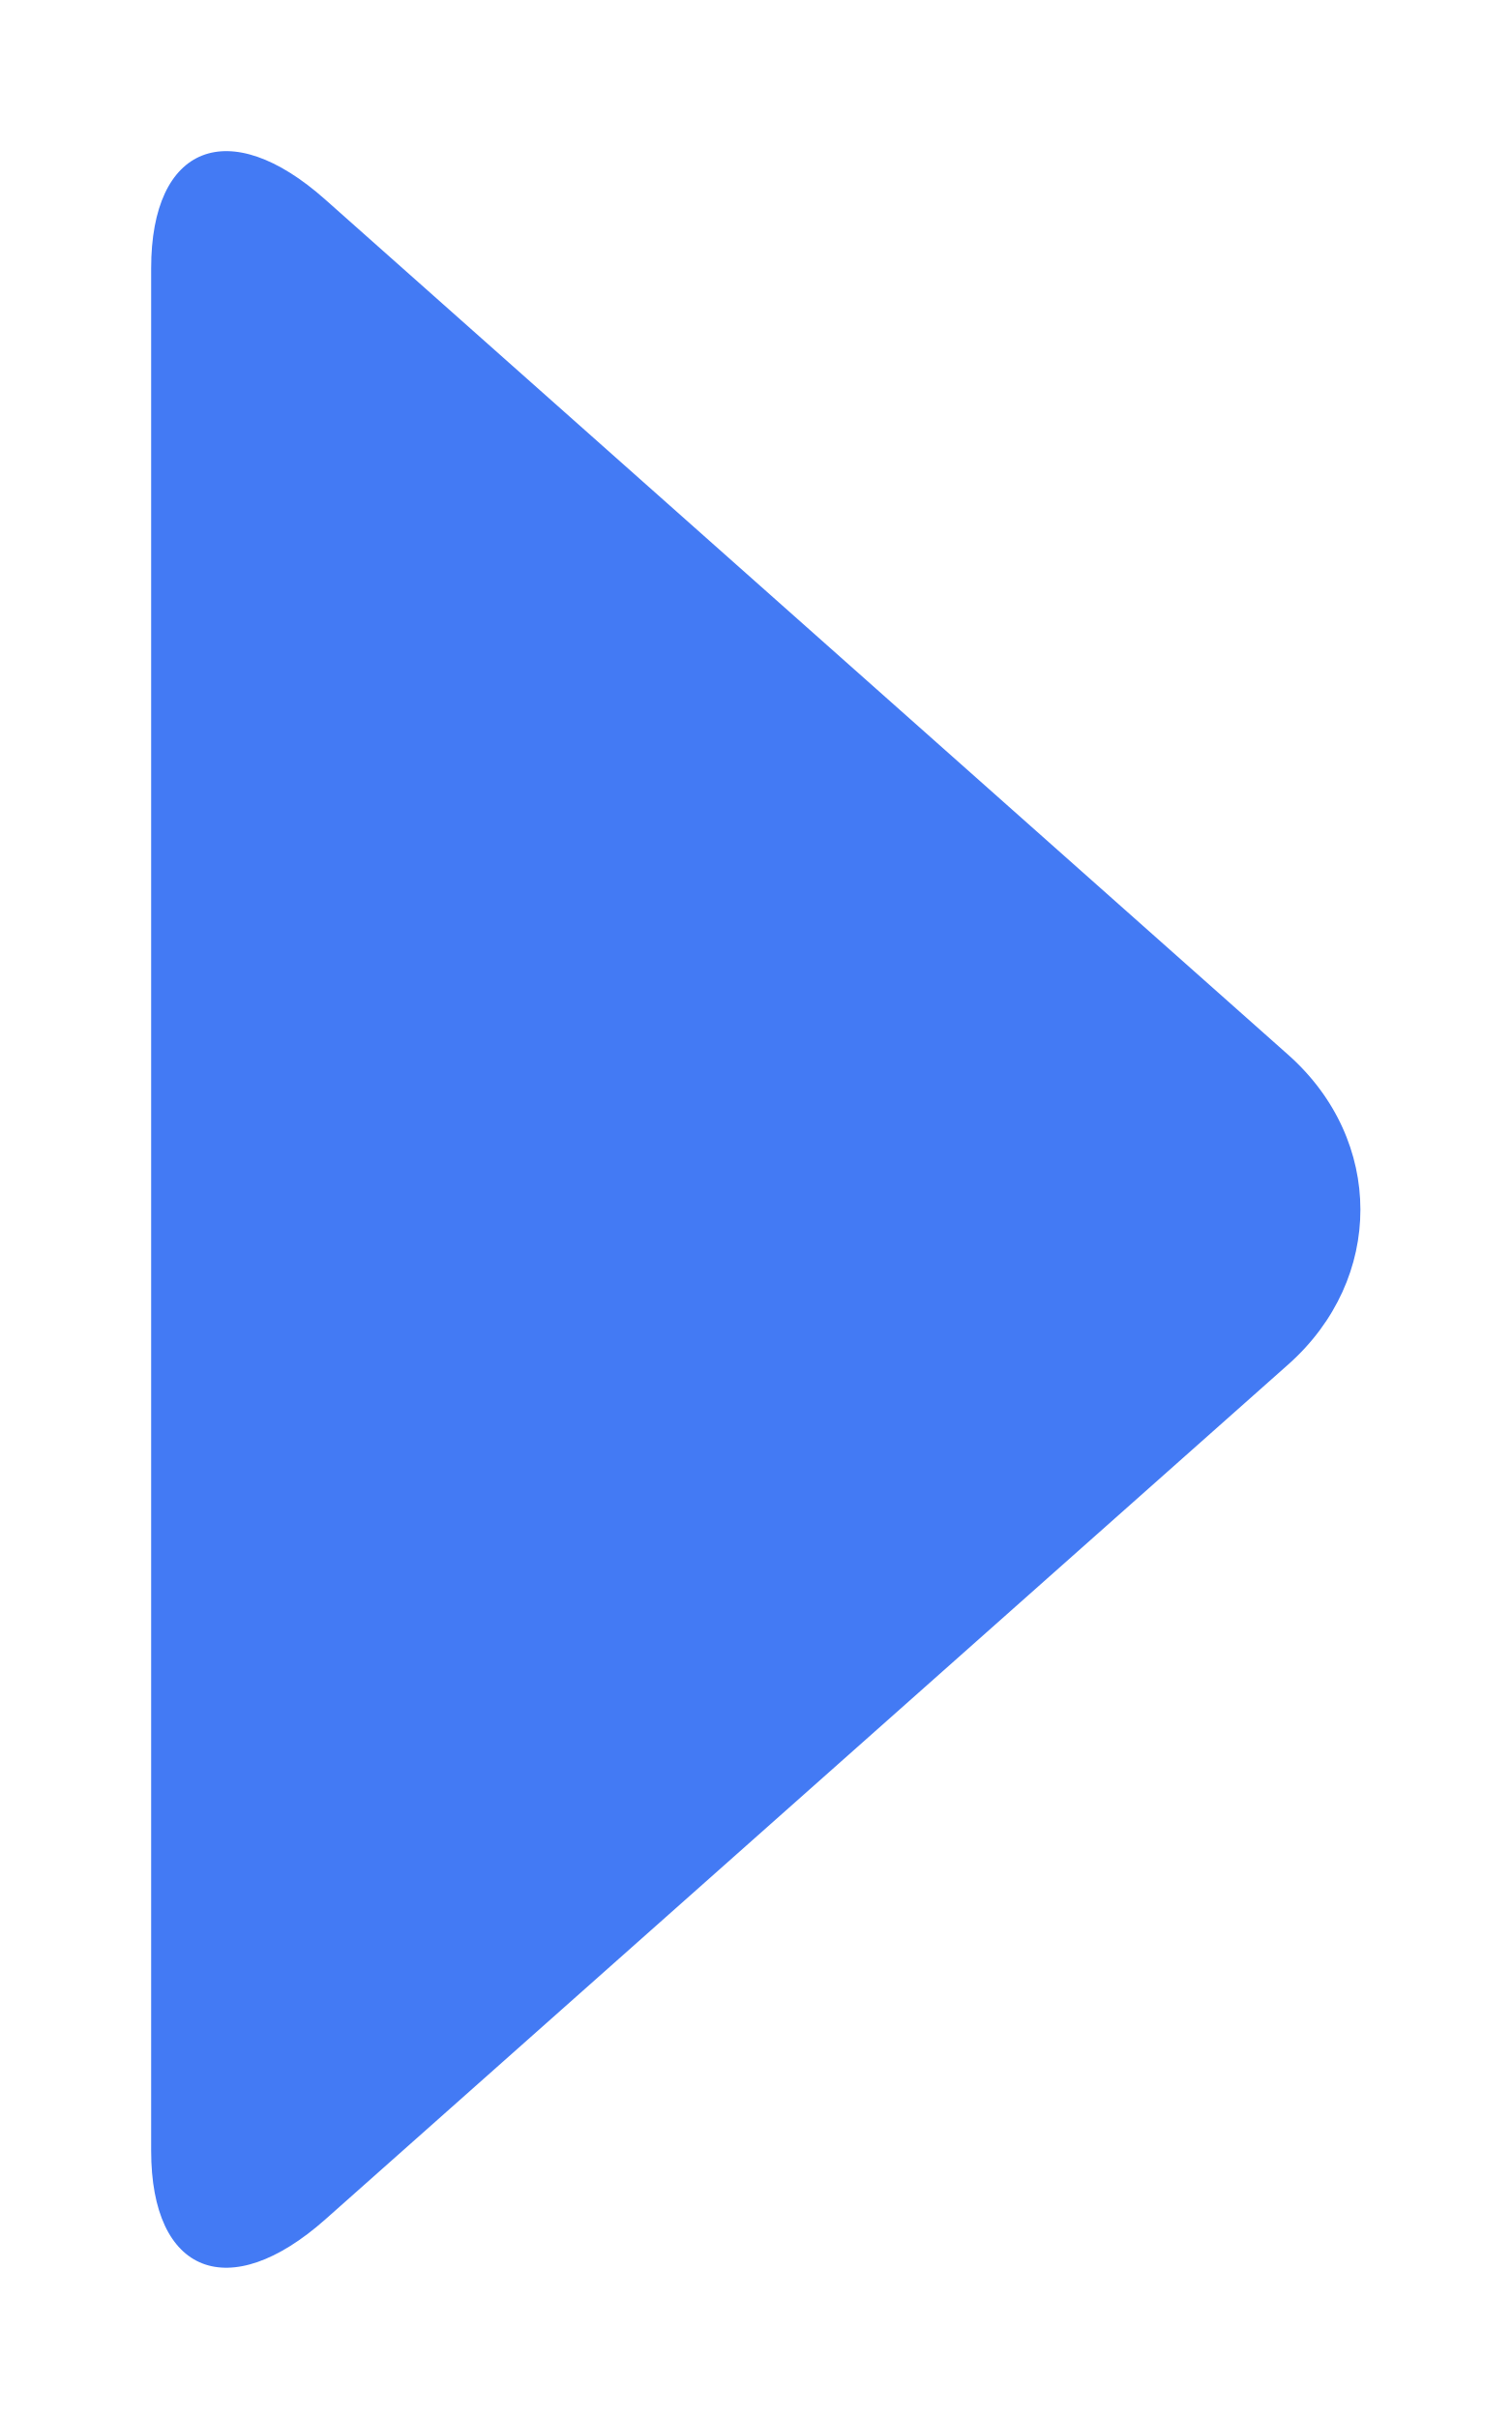
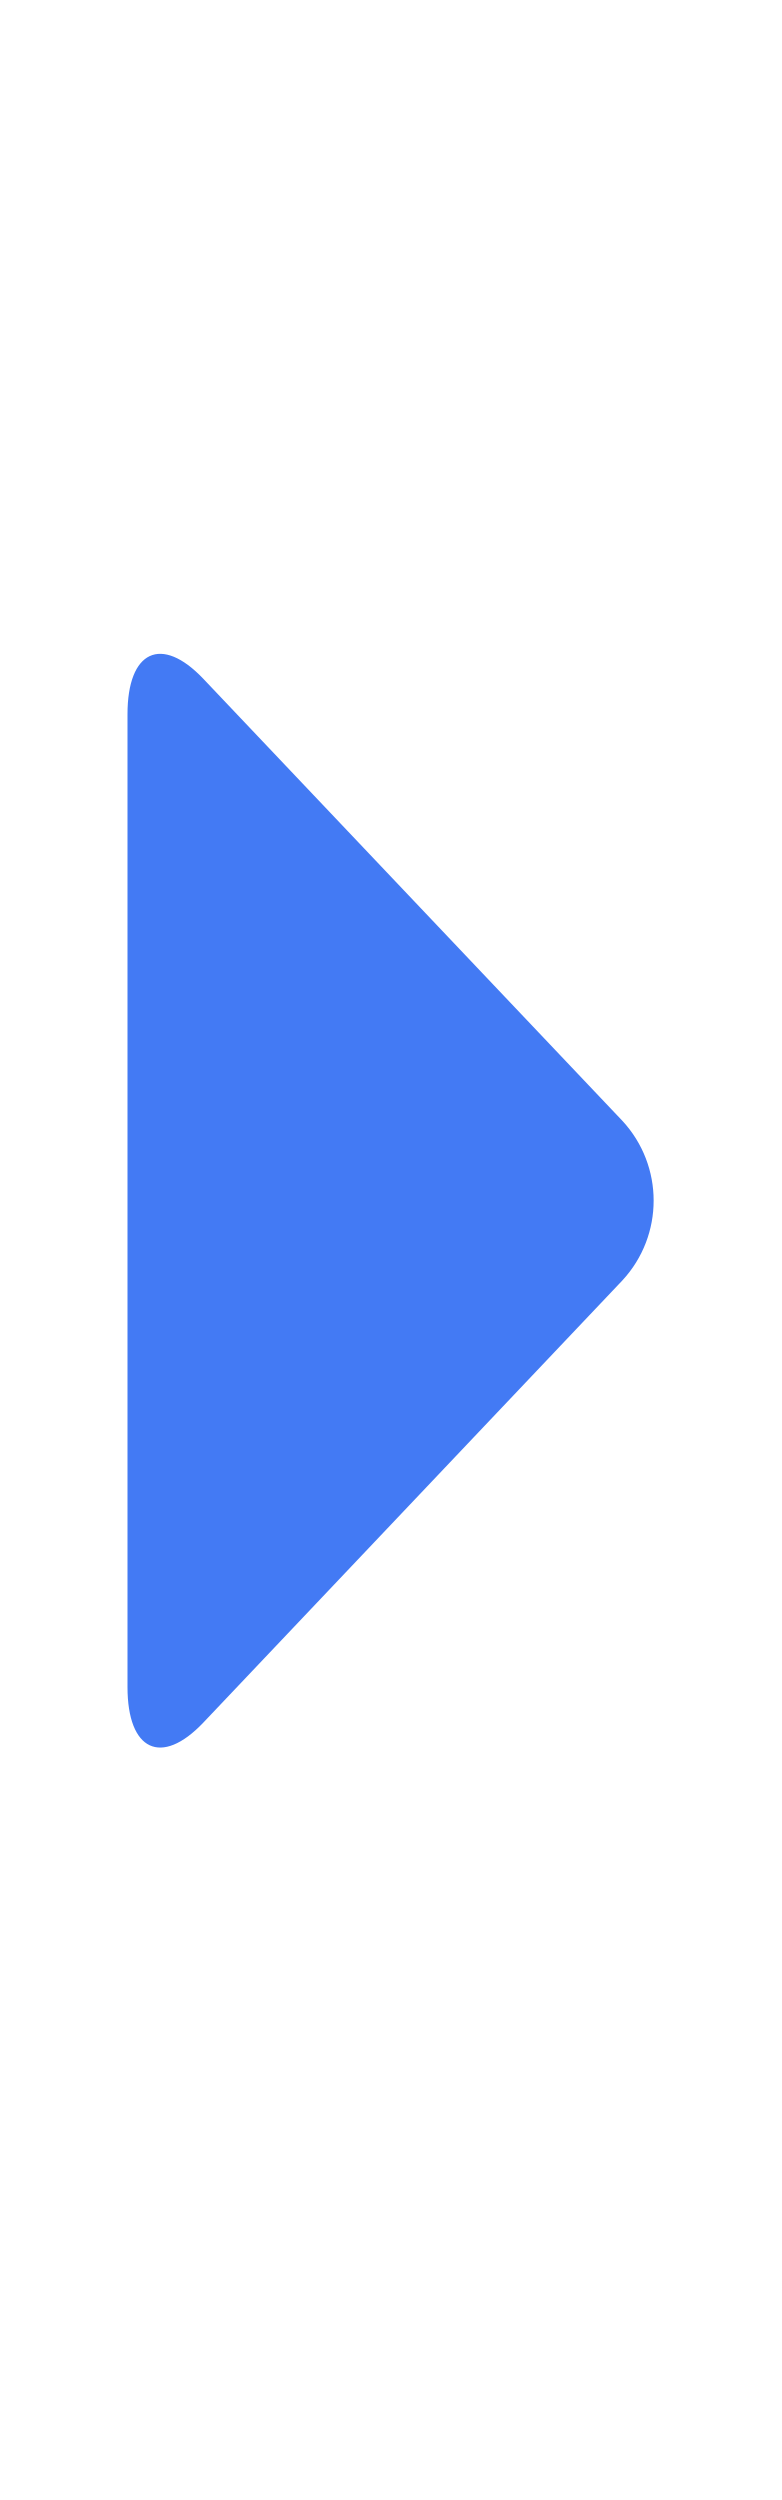
- <svg width="5px" height="8px" viewBox="0 0 5 8">
-   <g id="Page-1" stroke="none" stroke-width="1" fill="none" fill-rule="evenodd">
-     <path d="M3.011,5.762 L5.84,2.576 C6.123,2.258 6.021,2 5.613,2 L-0.613,2 C-1.021,2 -1.122,2.258 -0.84,2.576 L1.988,5.762 C2.271,6.08 2.729,6.079 3.011,5.762 L3.011,5.762 Z" id="arrow" fill="#437AF4" transform="translate(2.5, 4) rotate(270) translate(-2.5, -4) " />
-   </g>
+ <svg xmlns="http://www.w3.org/2000/svg" width="5" height="16" viewBox="0 0 5 16">
+   <path d="M3.983 7.173L1.301 4.344c-.268-.282-.485-.18-.485.227v6.226c0 .408.217.51.485.228l2.682-2.83a.752.752 0 0 0 0-1.022z" fill="#437AF4" fill-rule="evenodd" />
</svg>
